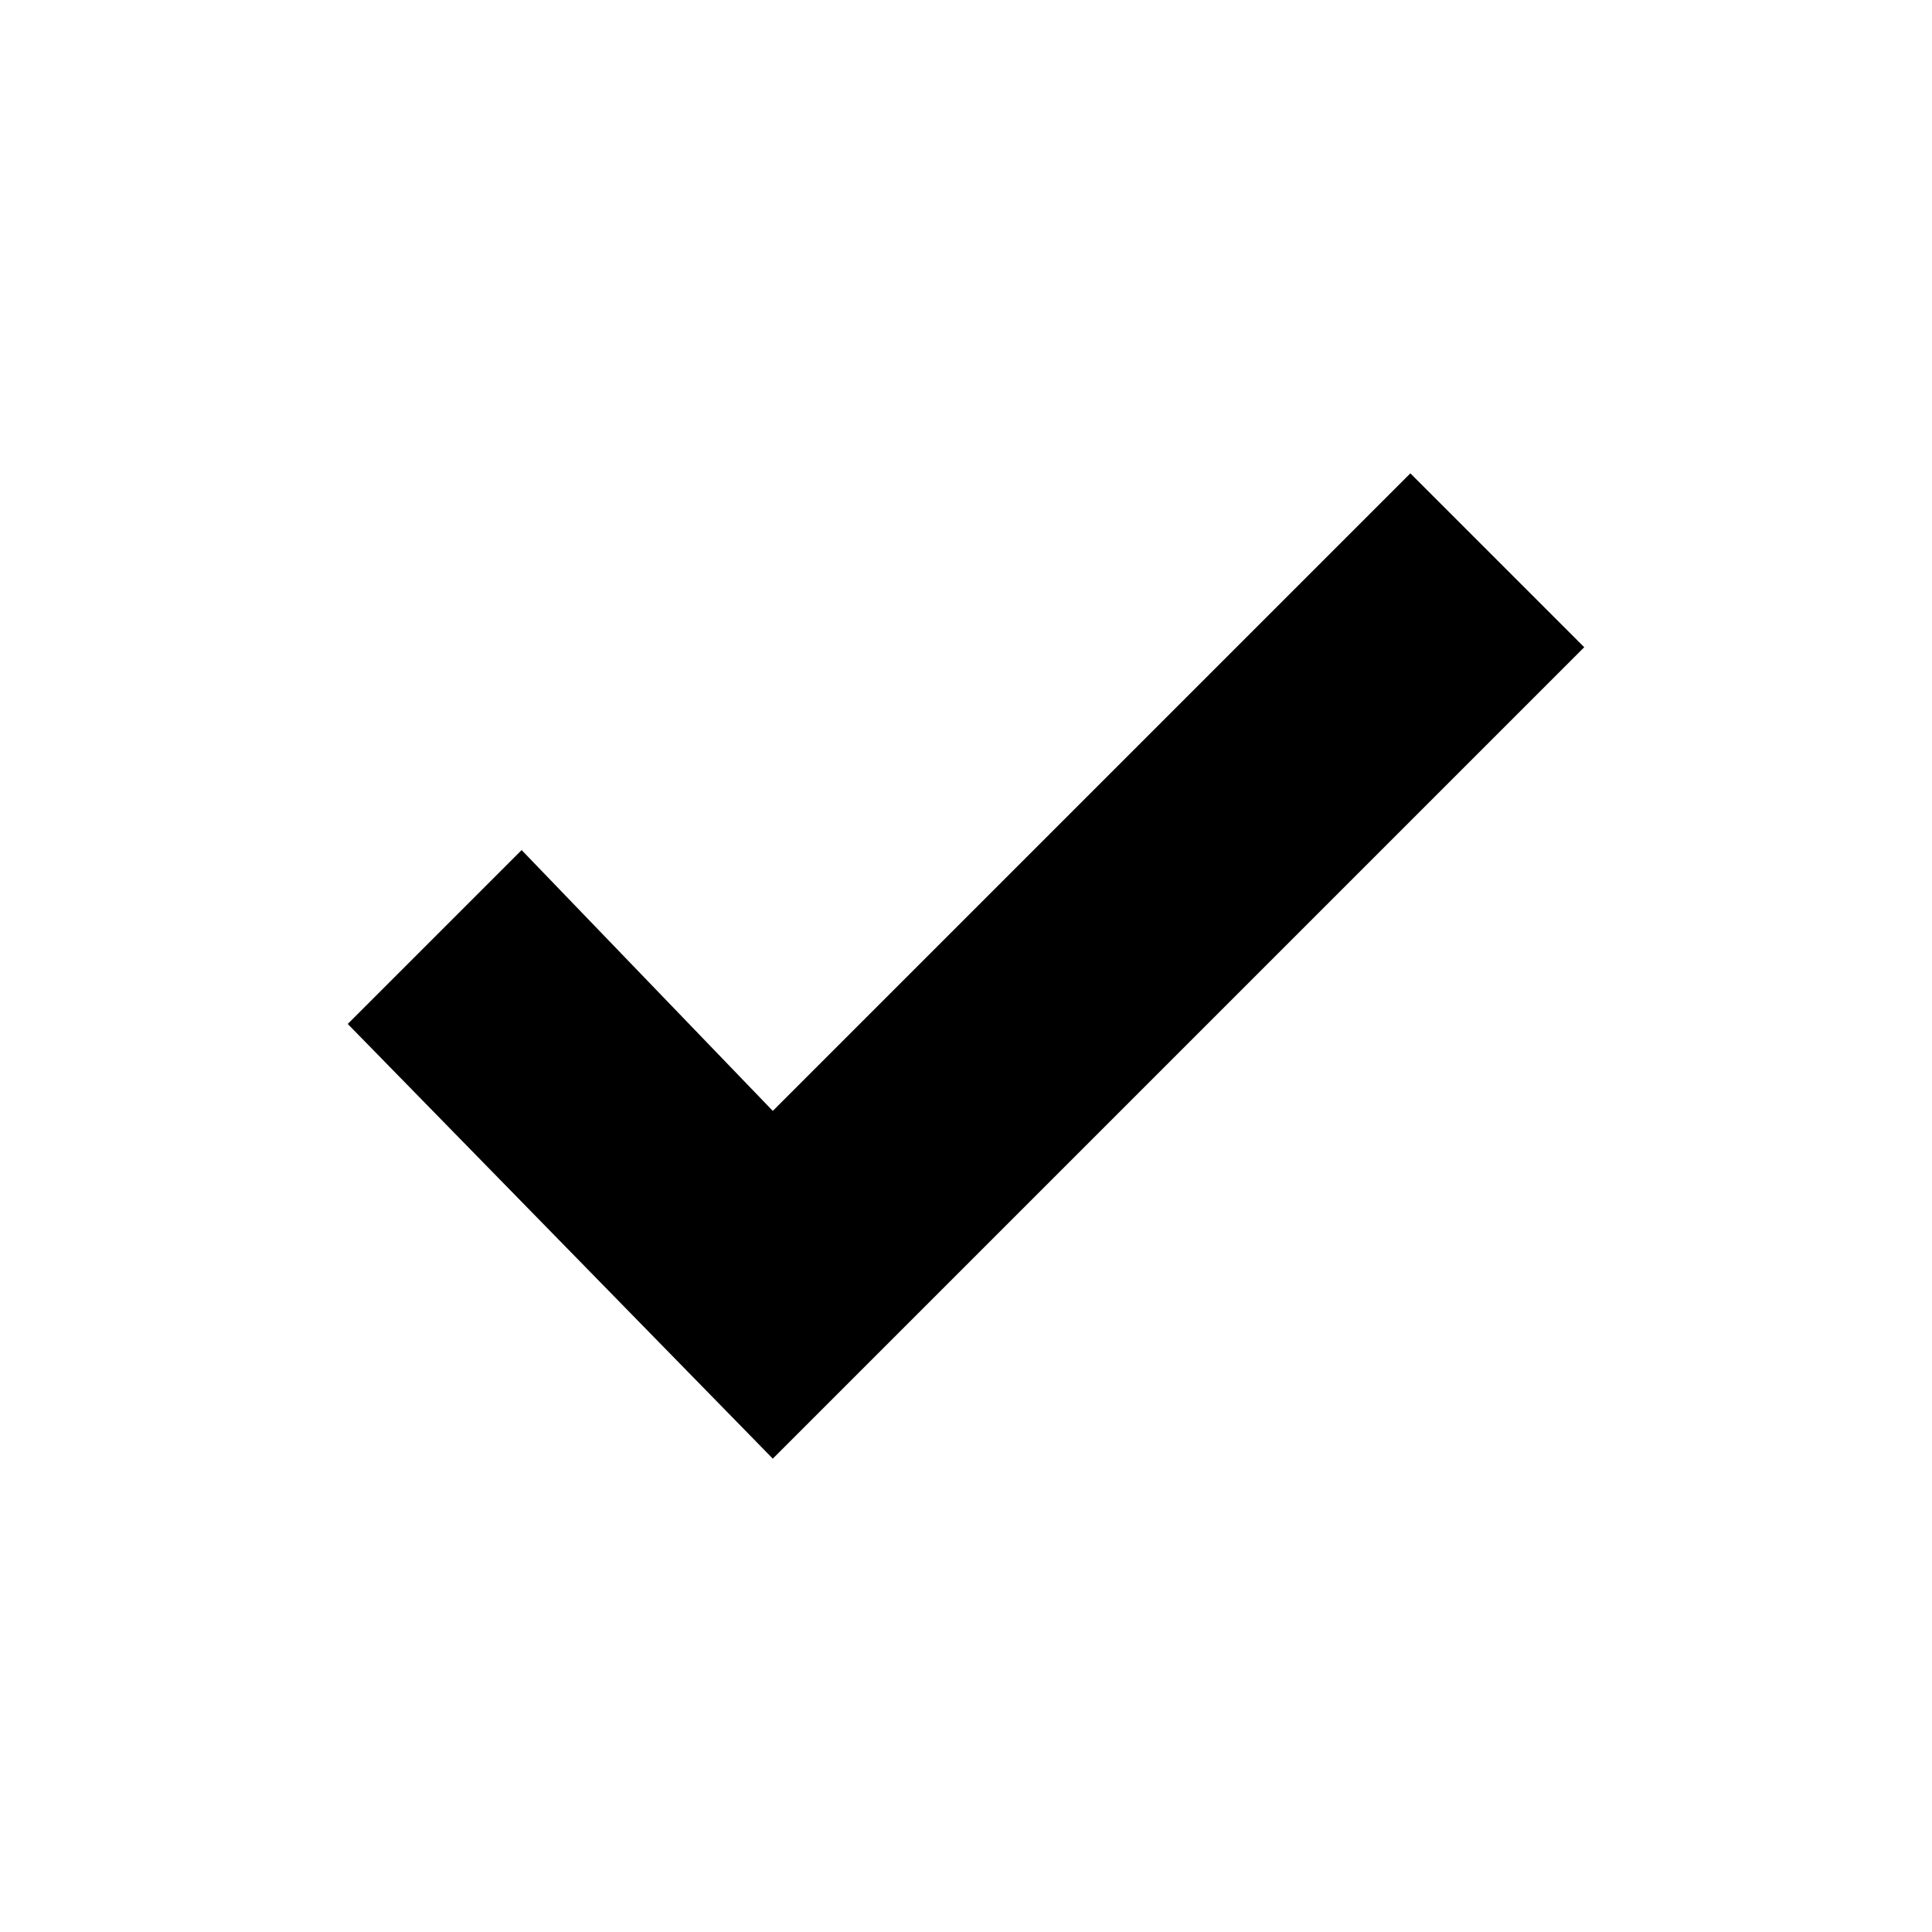
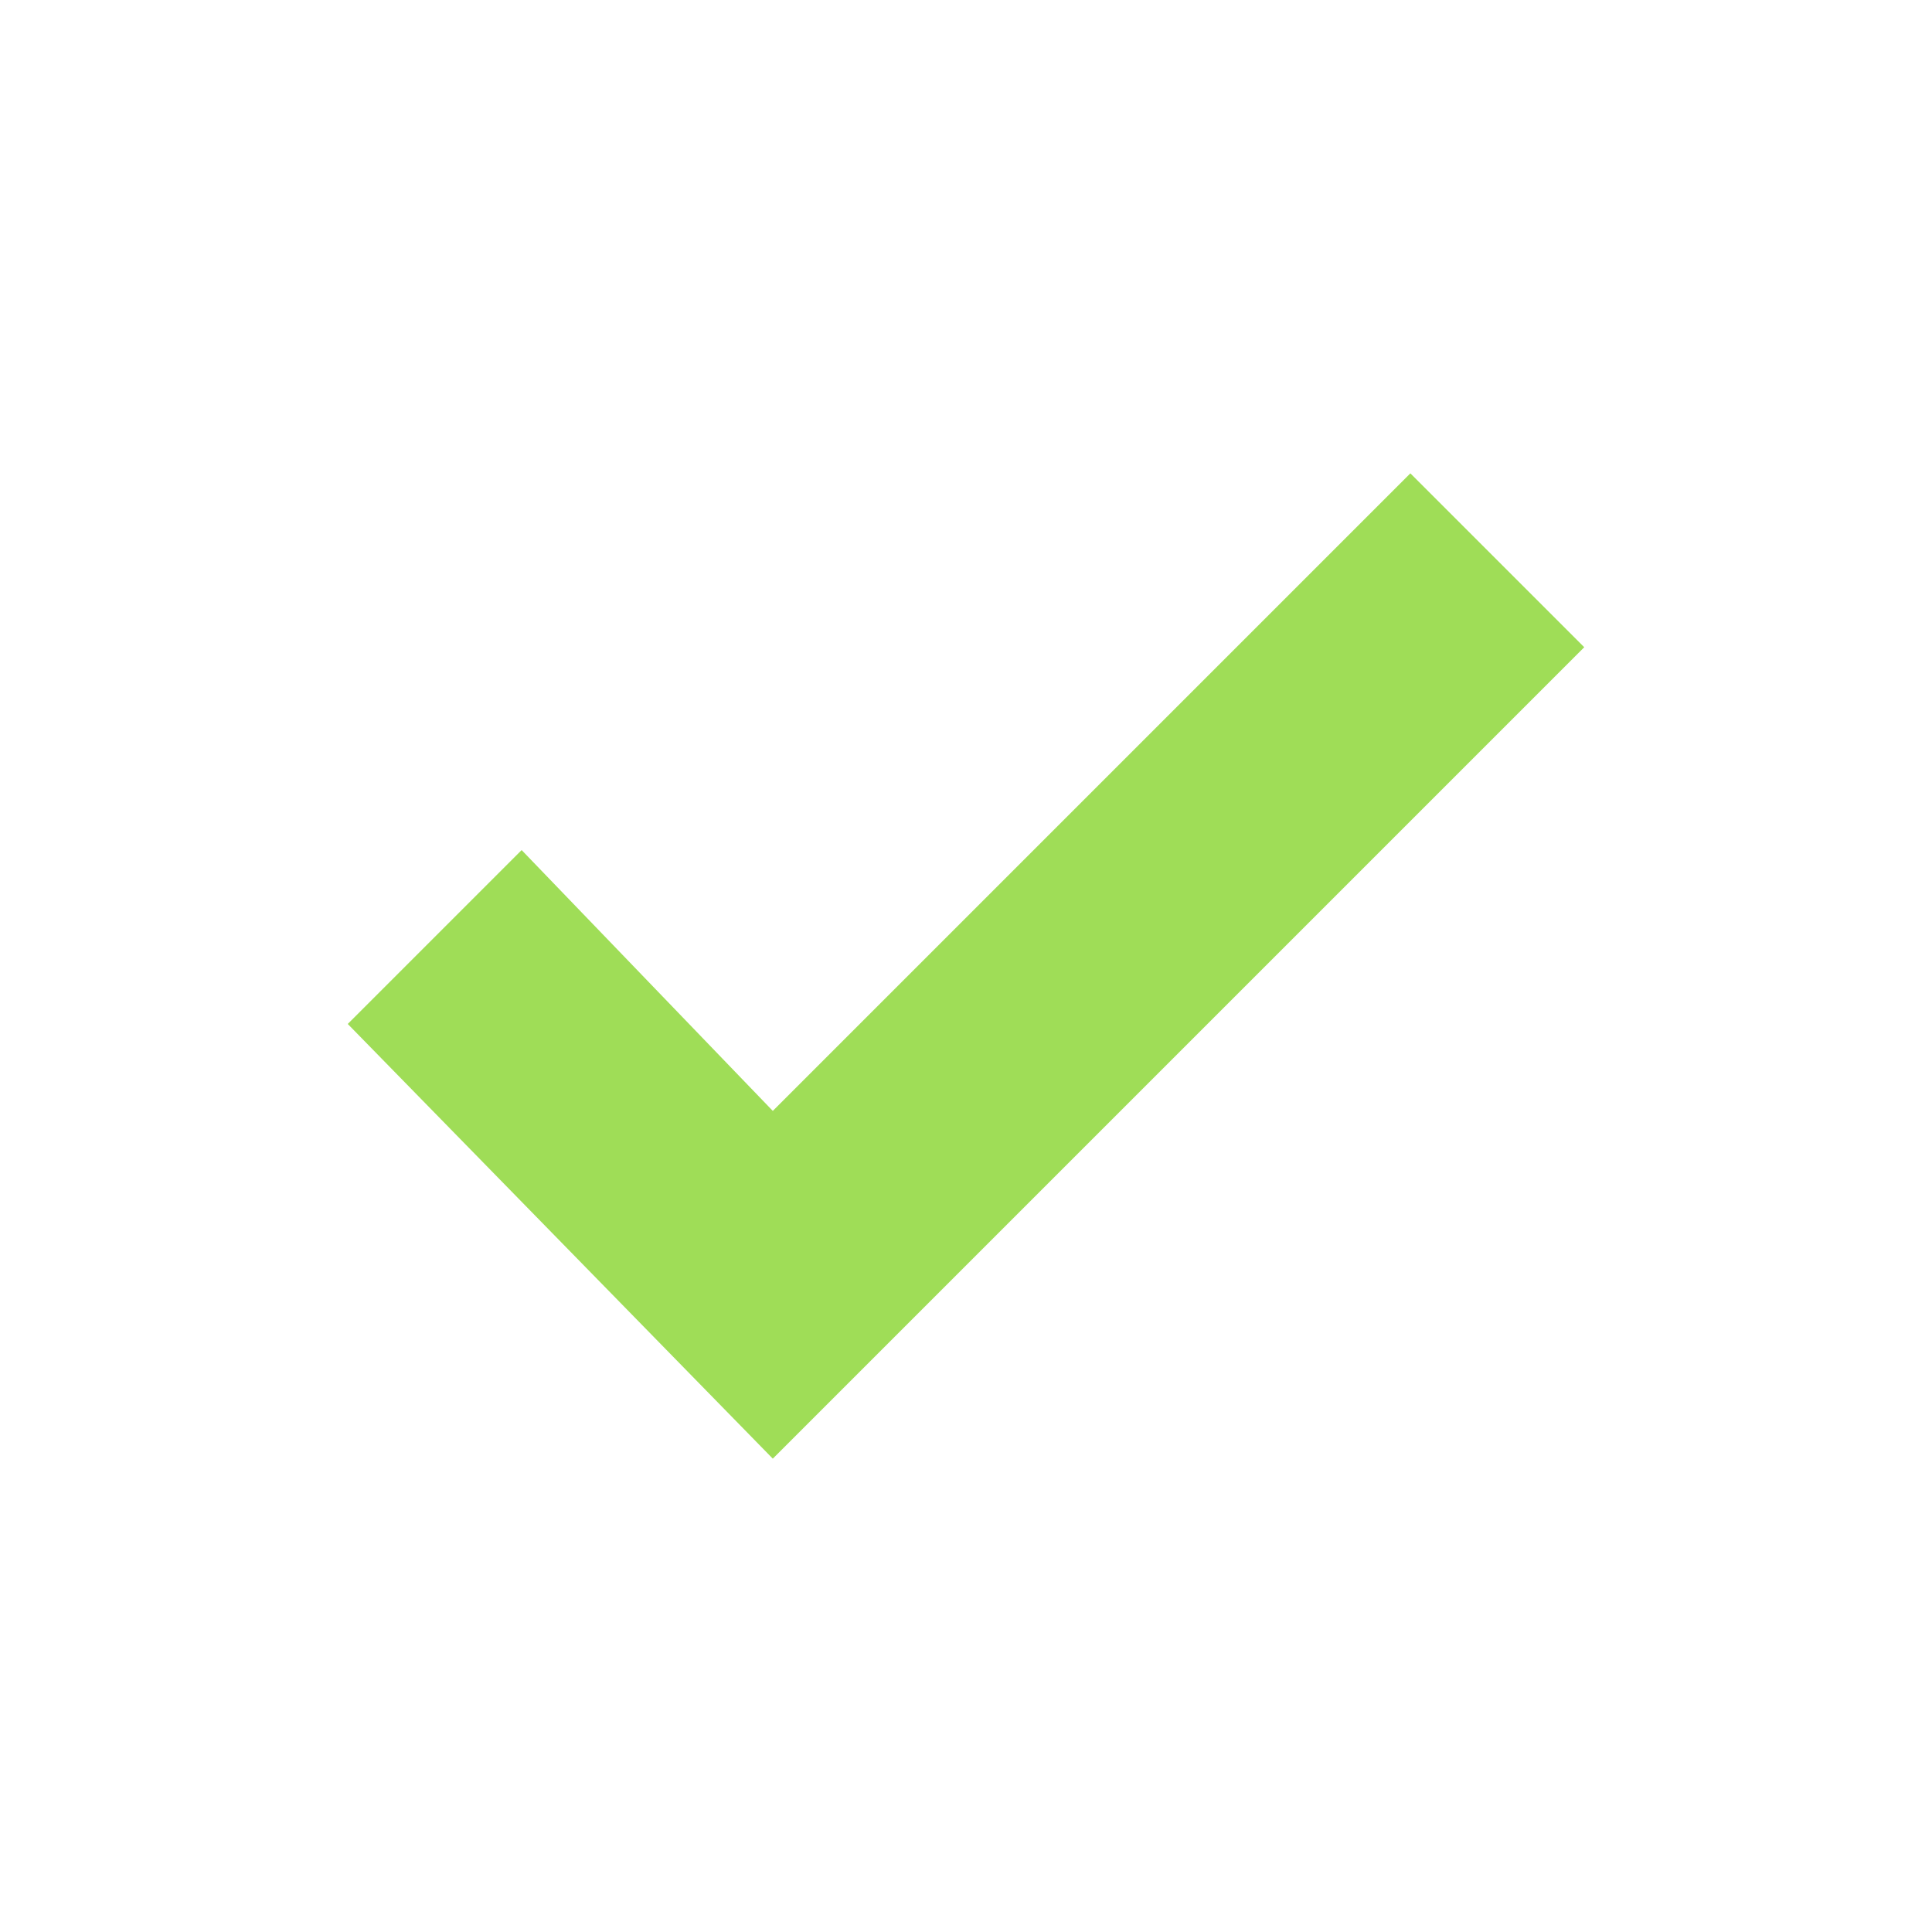
<svg xmlns="http://www.w3.org/2000/svg" version="1.1" id="Layer_1" x="0px" y="0px" viewBox="0 0 20 20" style="enable-background:new 0 0 20 20;" xml:space="preserve">
  <style type="text/css">
- 	.icon-check-green{color:#9FDD57;fill:#9FDD57;}
+ 	.st0{fill:#9FDD57;}
</style>
-   <polygon class="green-check" points="8,15.1 3.6,10.6 5.4,8.8 8,11.5 14.6,4.9 16.4,6.7 " />
+   <polygon class="st0" points="8,15.1 3.6,10.6 5.4,8.8 8,11.5 14.6,4.9 16.4,6.7 " />
</svg>
